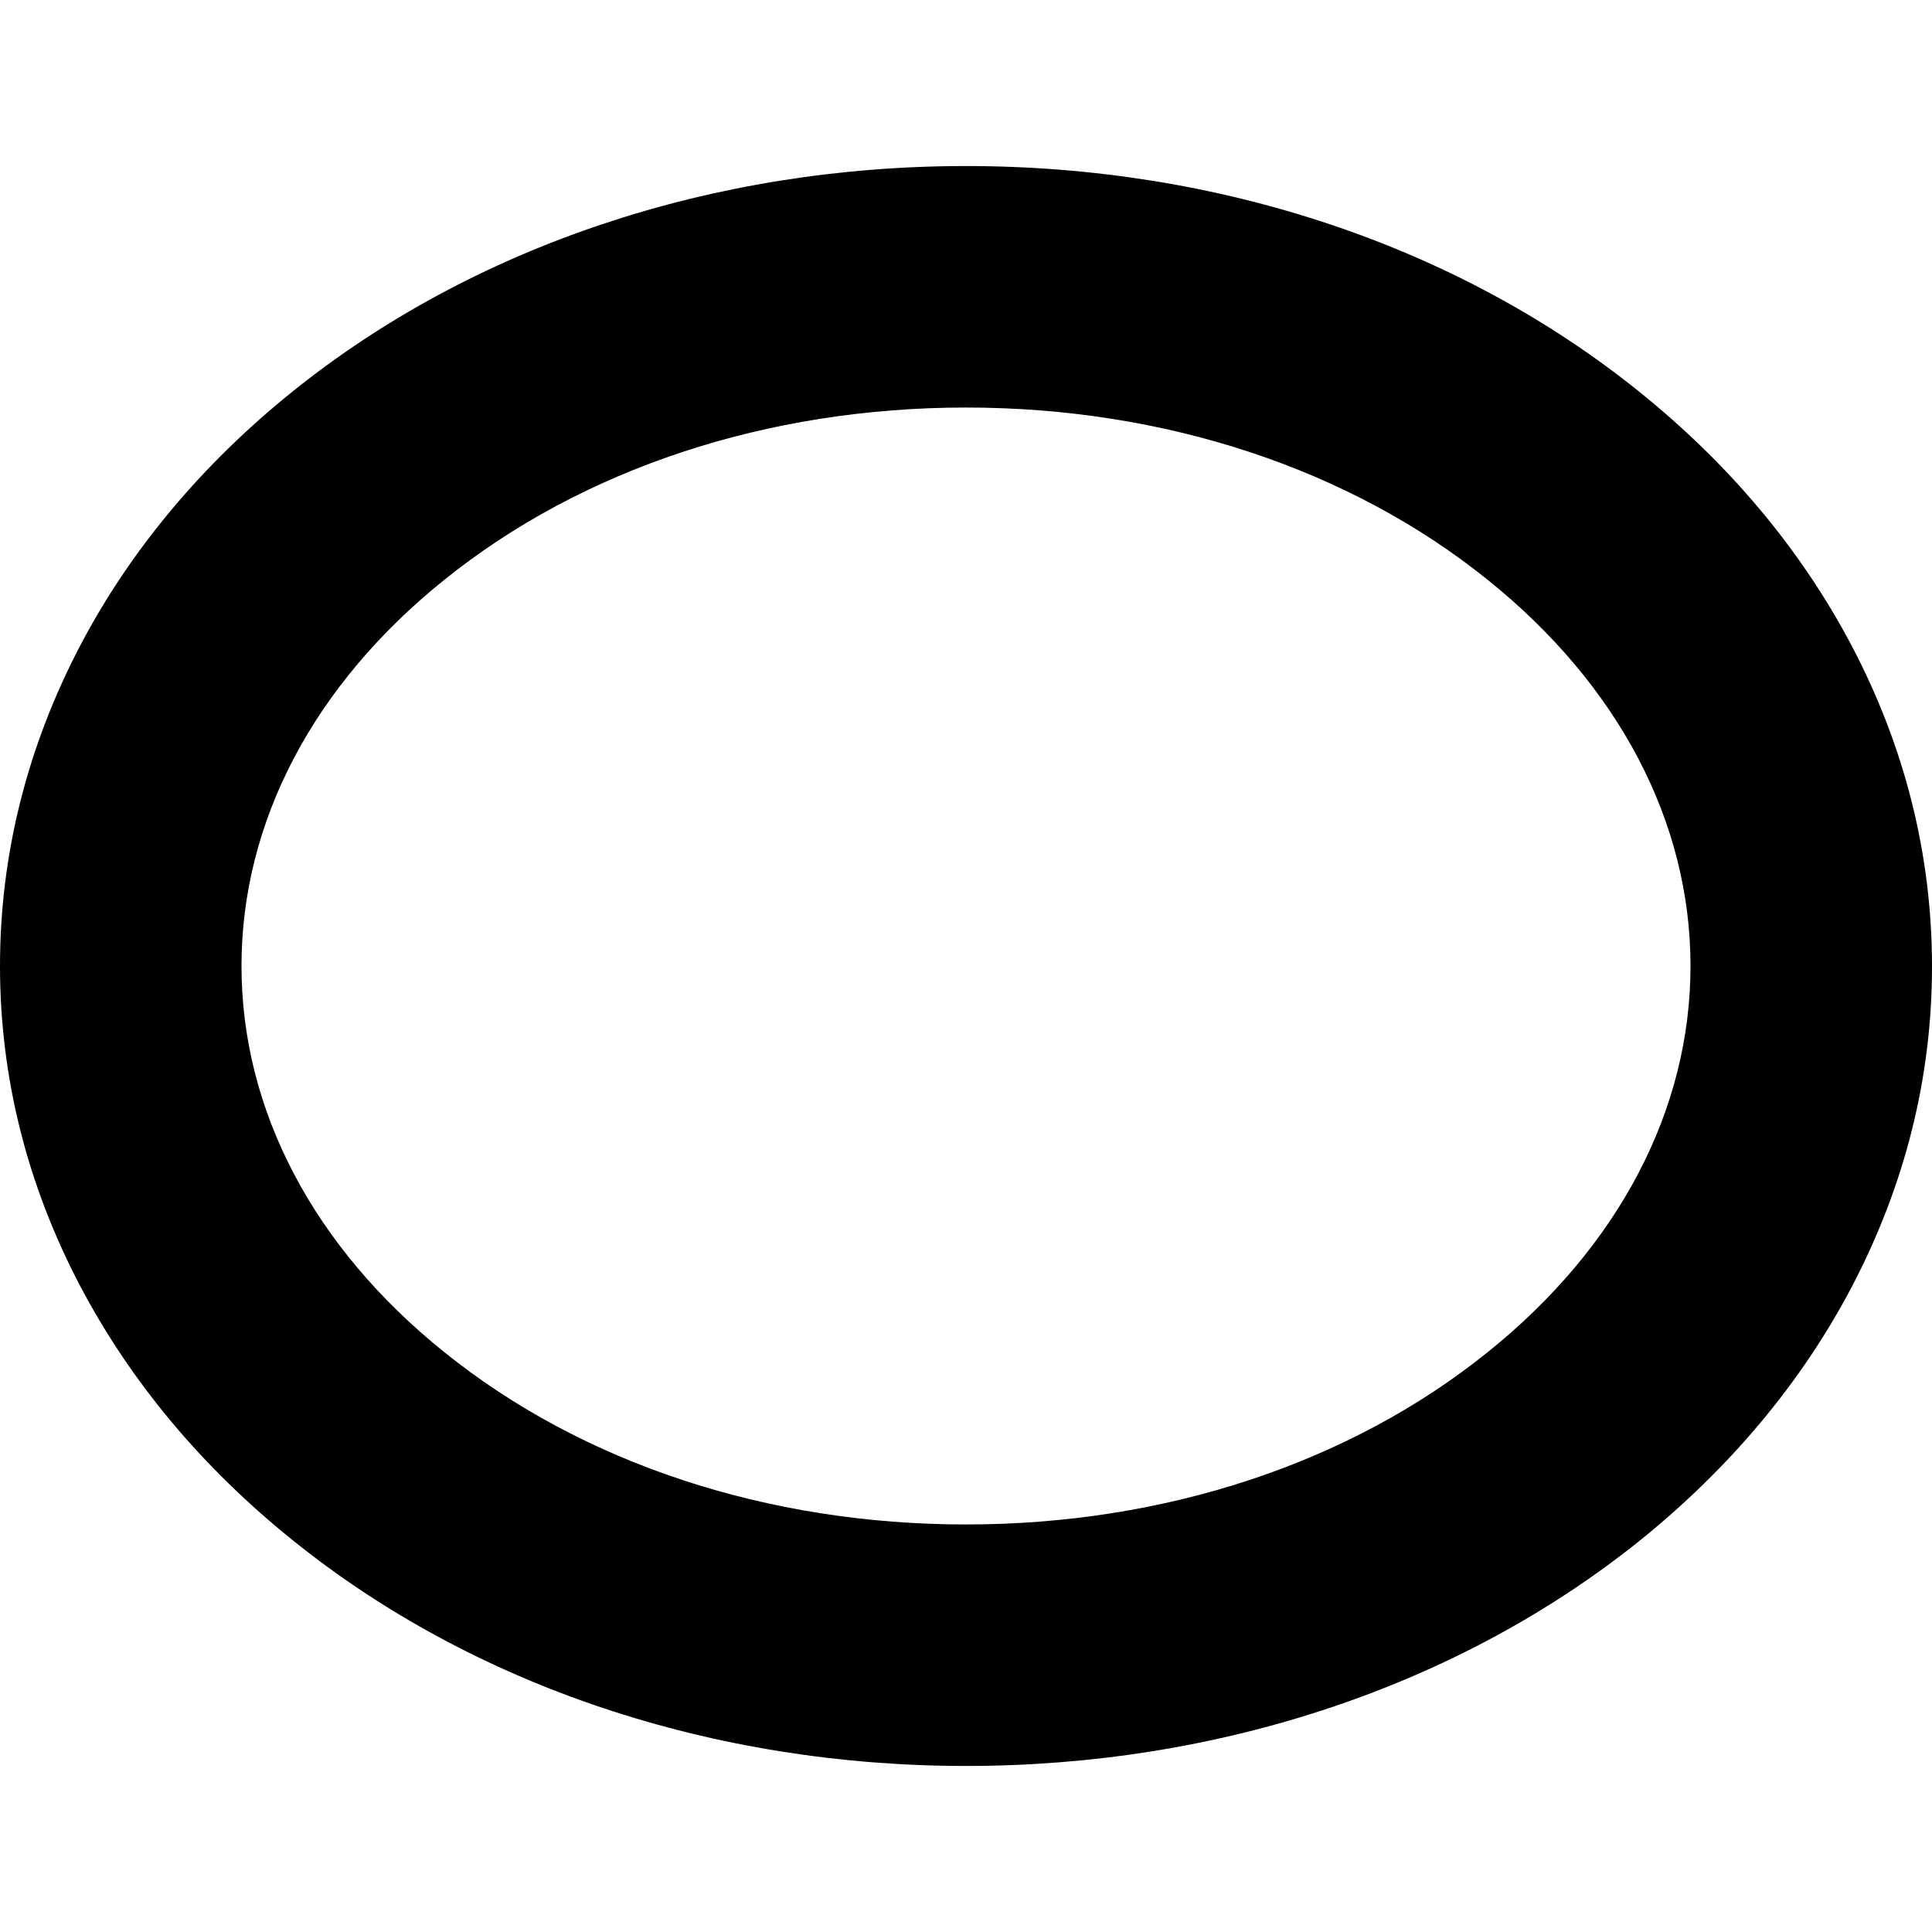
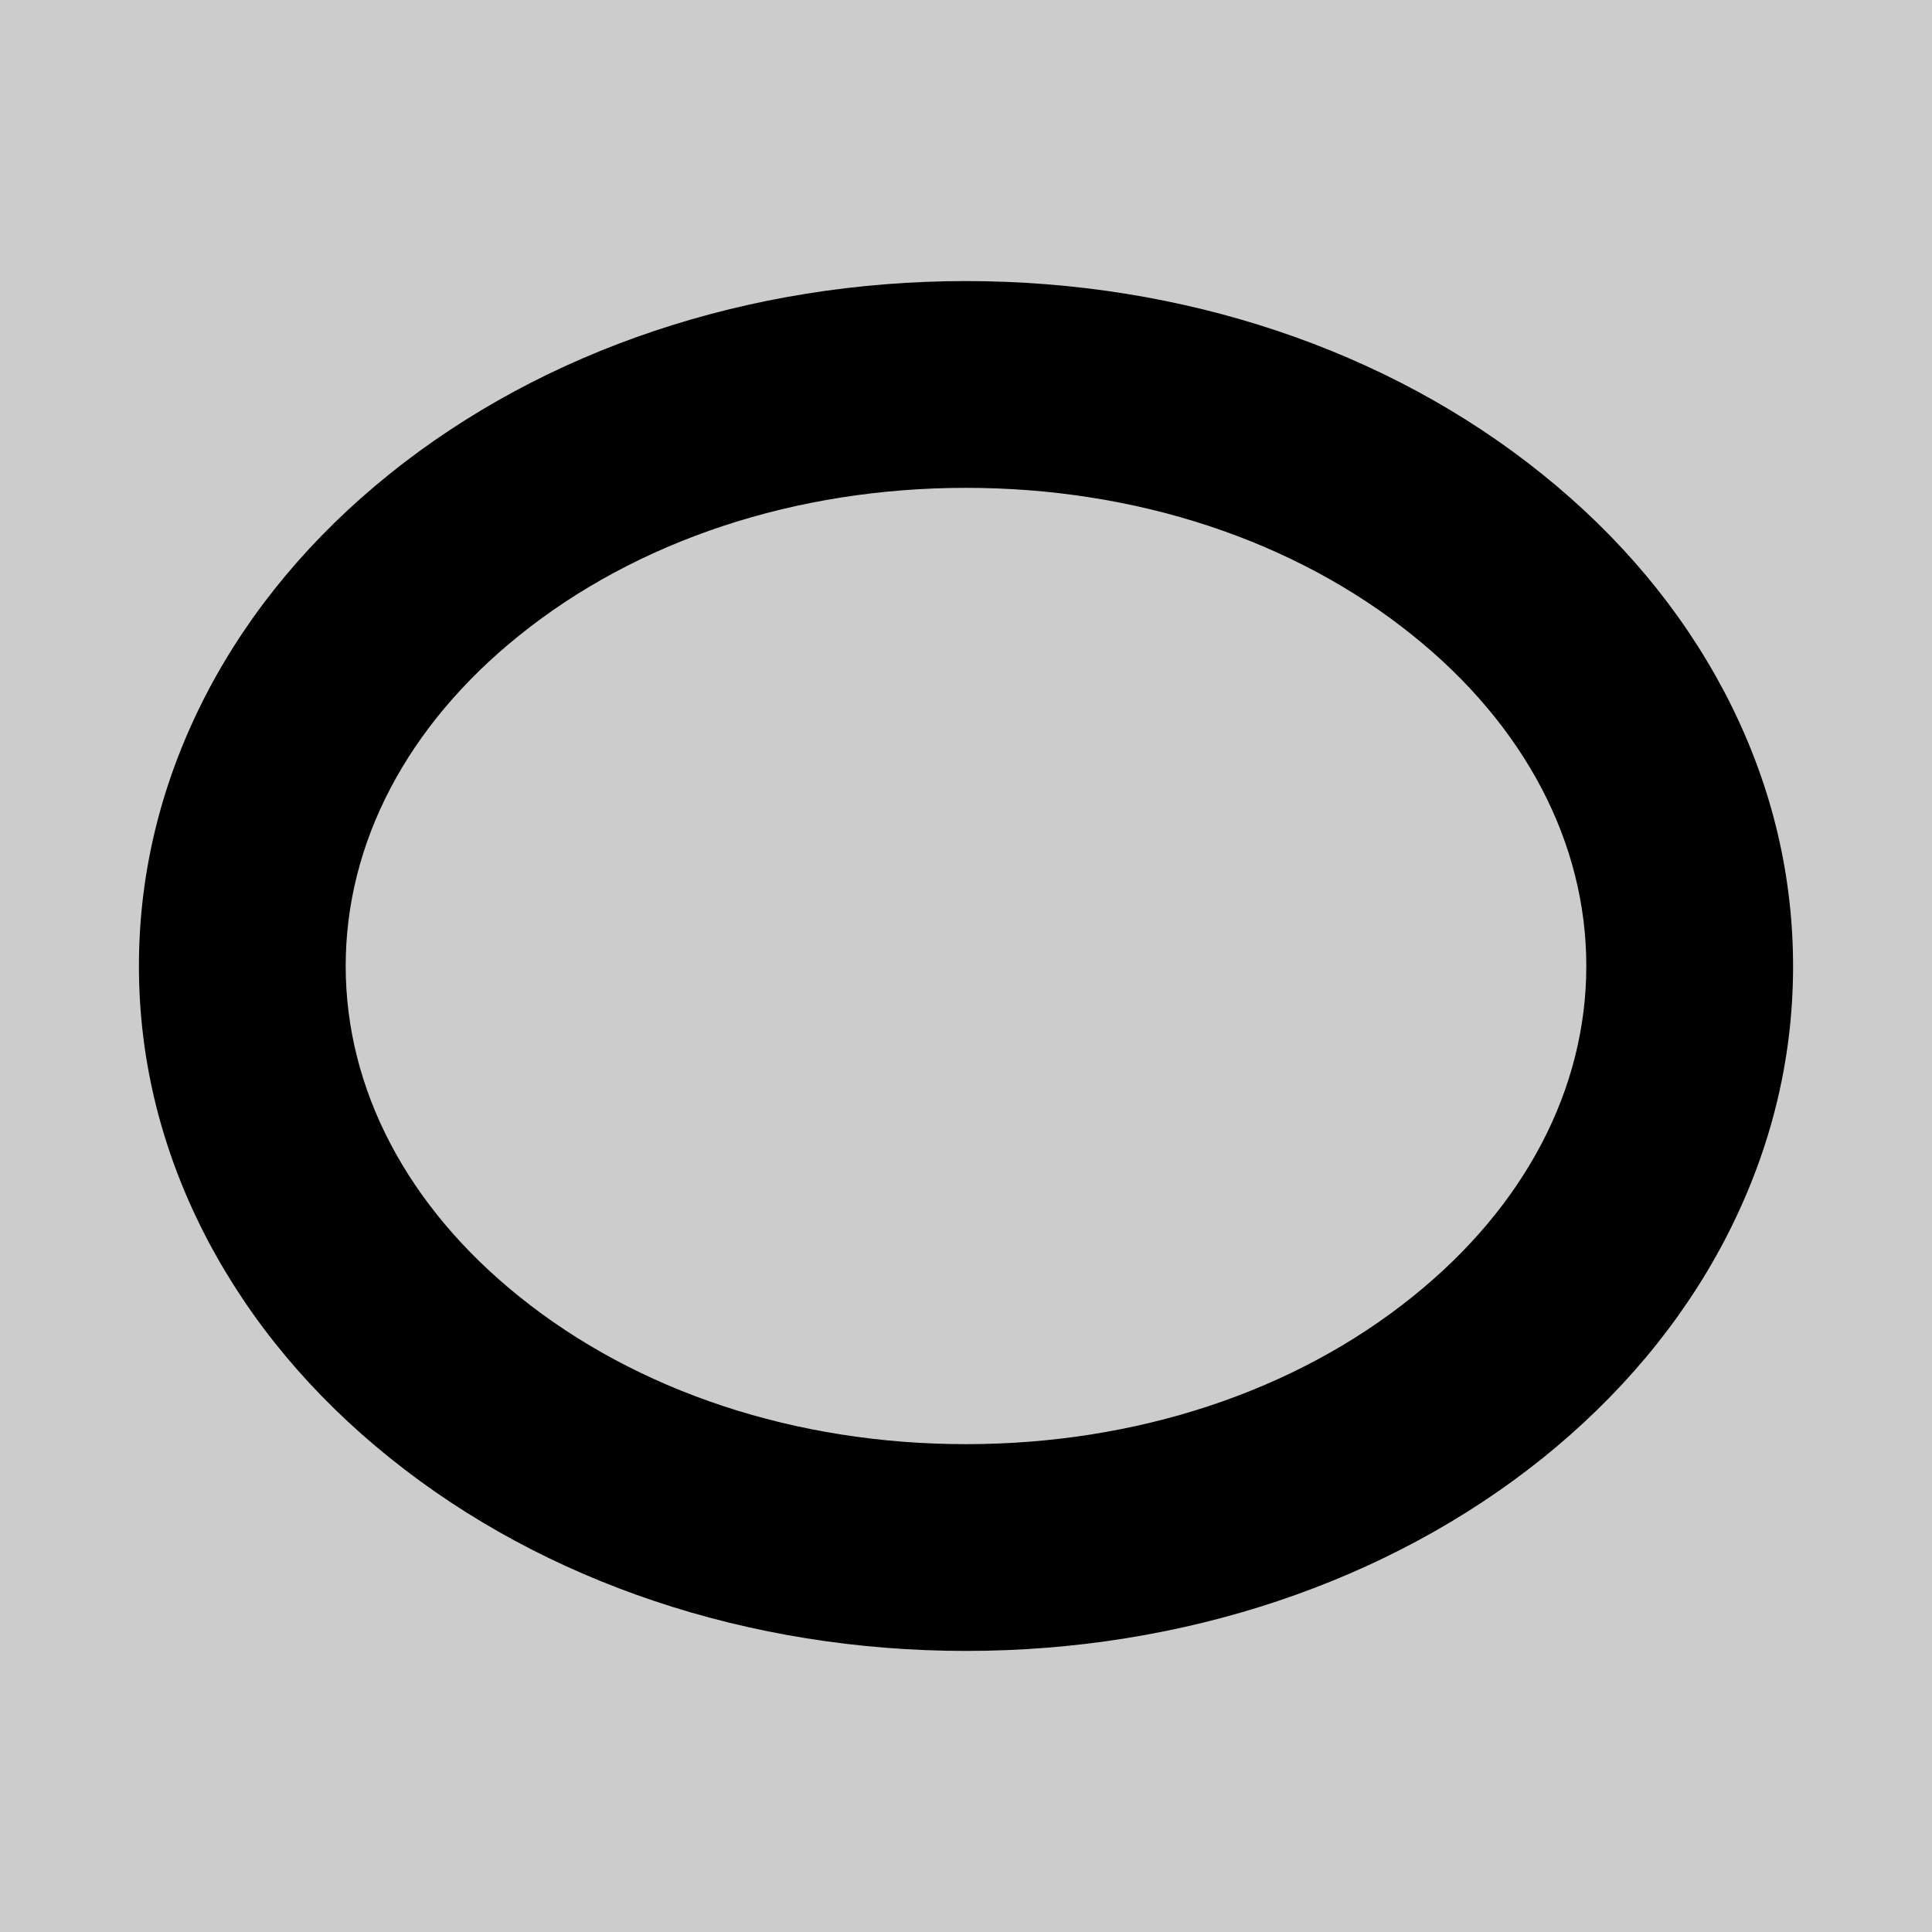
- <svg xmlns="http://www.w3.org/2000/svg" viewBox="0 0 512 512">
+ <svg xmlns="http://www.w3.org/2000/svg" viewBox="-43 -43 598 598">
+   <rect x="-43" y="-43" width="598" height="598" fill="#ccc" />
  <path d="M256,468c-67.1,0-130.5-21.2-178.4-59.8c-24-19.3-42.9-41.9-56.3-67.3C7.2,314.1,0,285.5,0,256s7.2-58.1,21.3-85 c13.3-25.3,32.3-48,56.3-67.3C125.5,65.2,188.9,44,256,44c67.1,0,130.5,21.2,178.4,59.8c24,19.3,42.9,41.9,56.3,67.3 c14.1,26.8,21.3,55.4,21.3,85s-7.2,58.1-21.3,85c-13.3,25.3-32.3,48-56.3,67.3C386.5,446.8,323.1,468,256,468z M256,108 c-52.6,0-101.7,16.2-138.3,45.7C83.1,181.5,64,217.8,64,256s19.1,74.5,53.7,102.3C154.3,387.8,203.4,404,256,404 c52.6,0,101.7-16.2,138.3-45.7C428.9,330.5,448,294.2,448,256s-19.1-74.5-53.7-102.3C357.7,124.2,308.6,108,256,108z" />
</svg>
